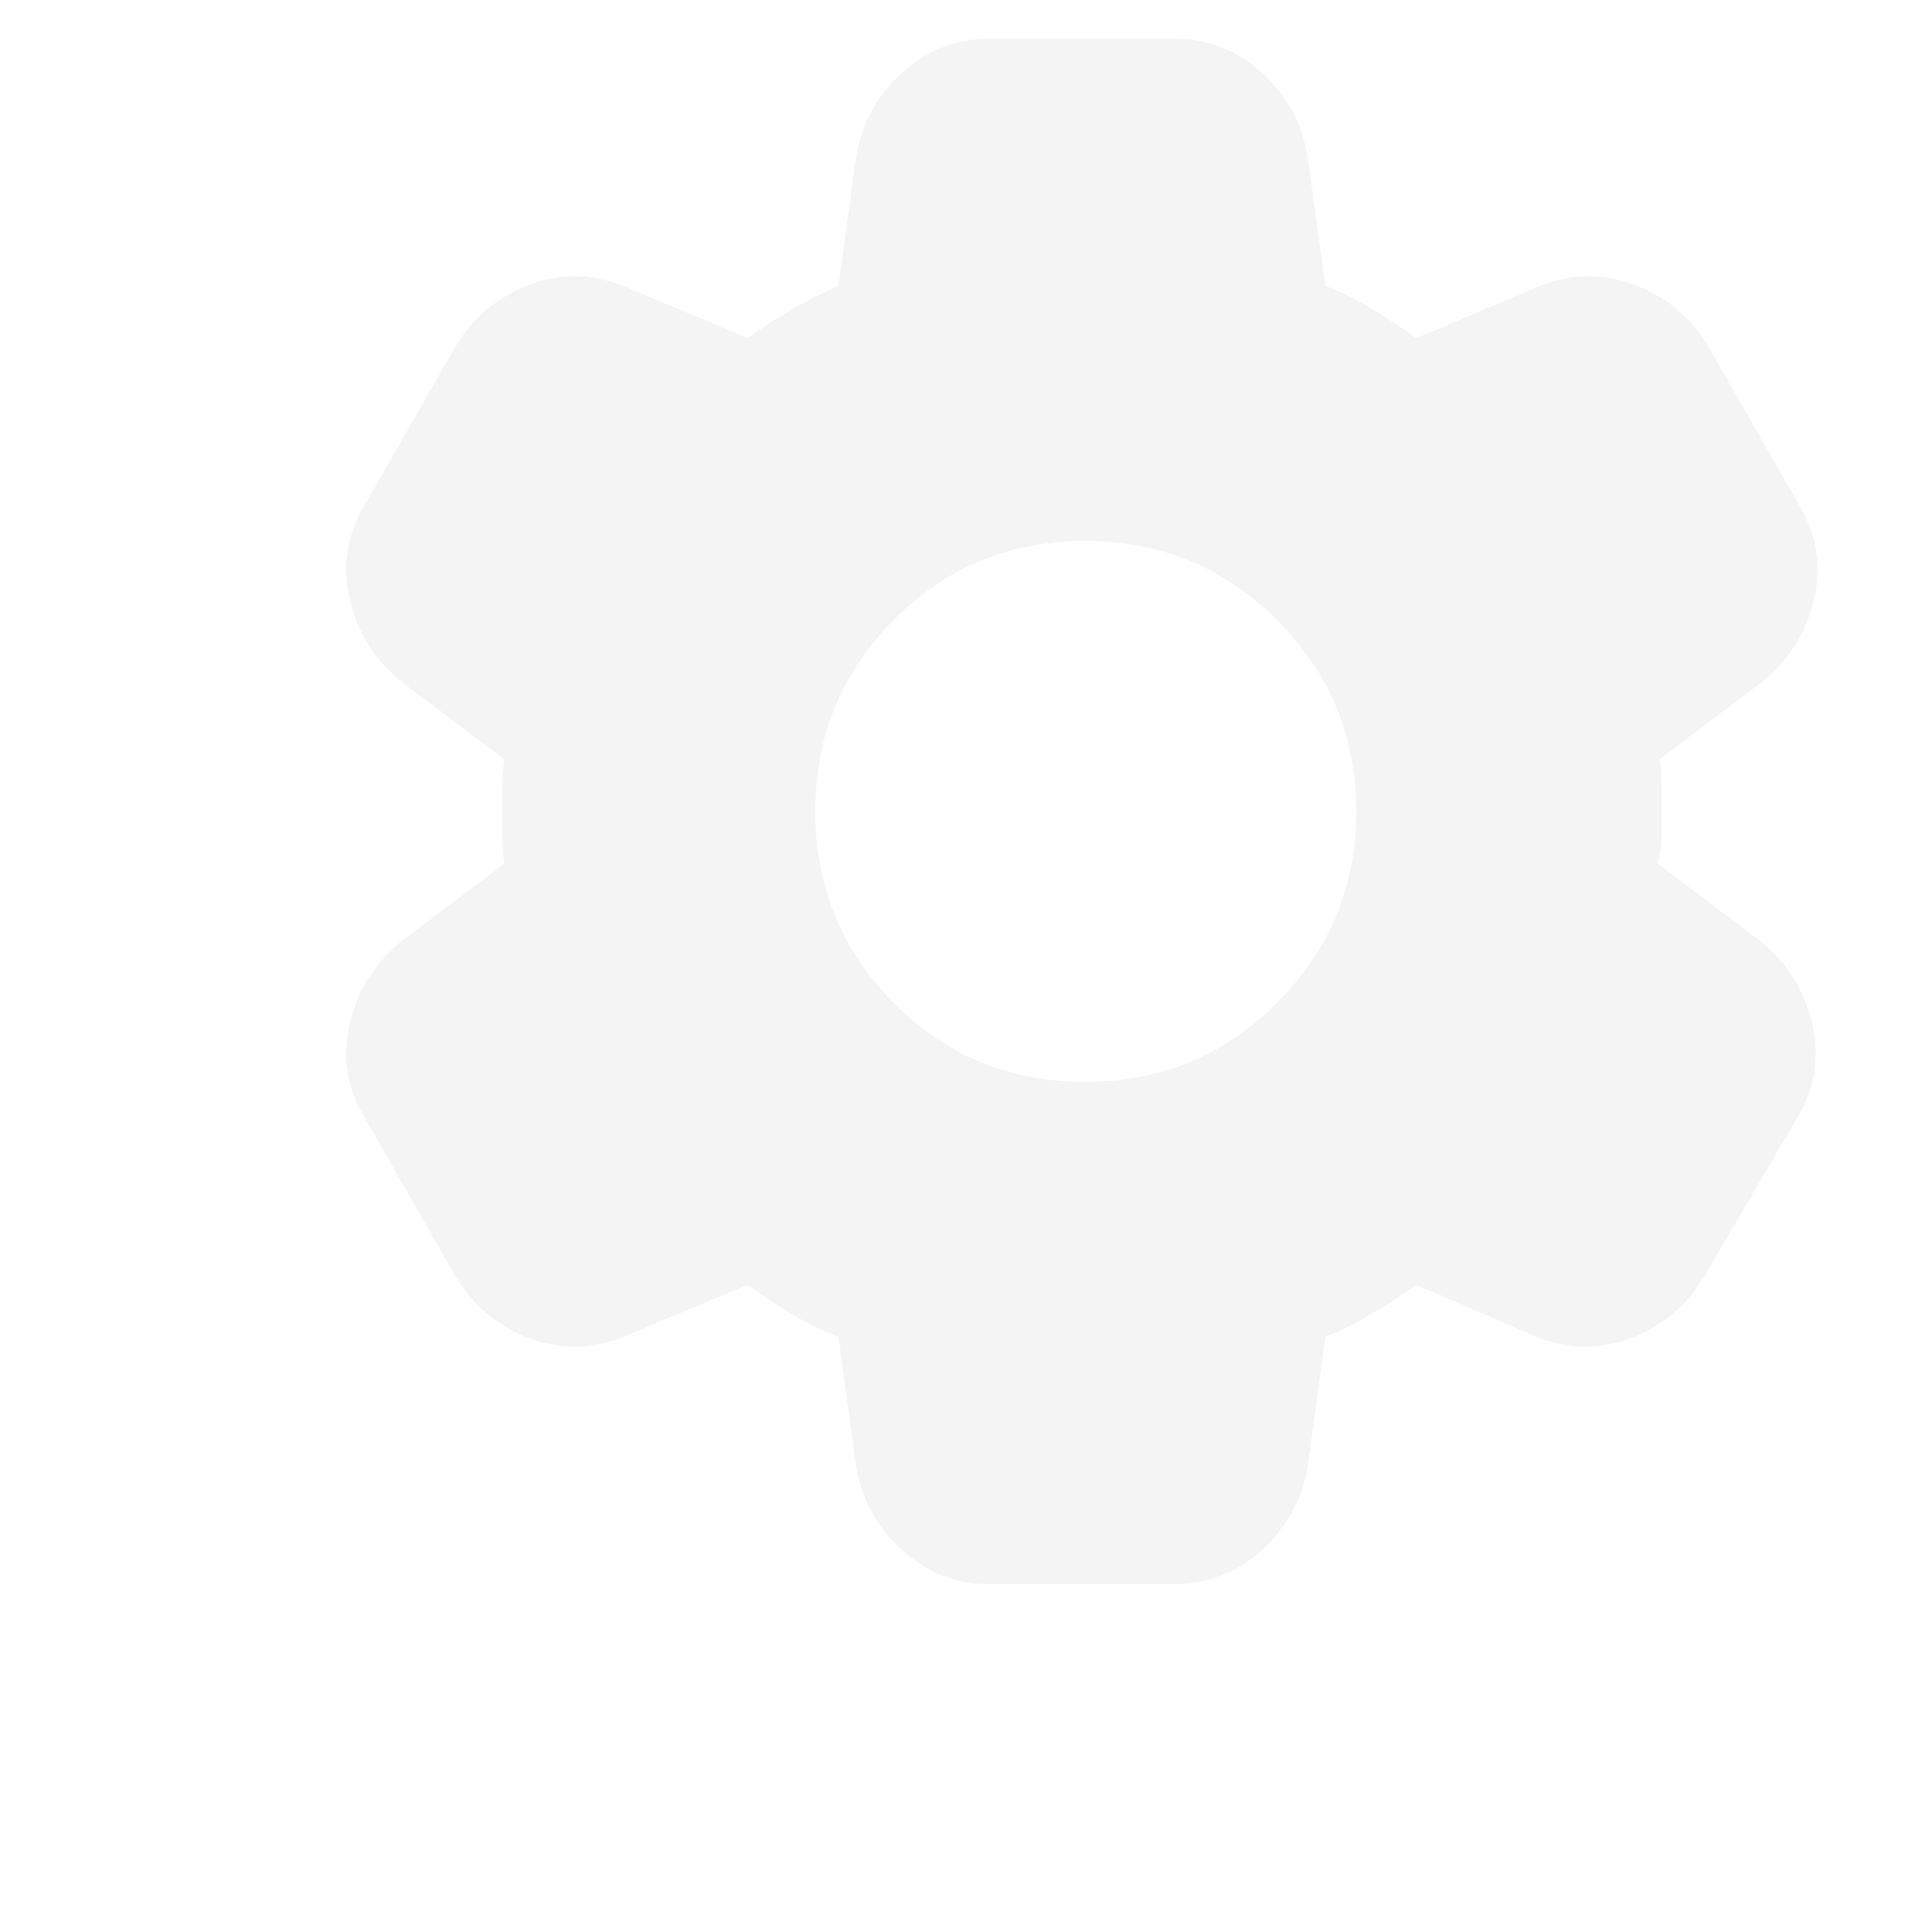
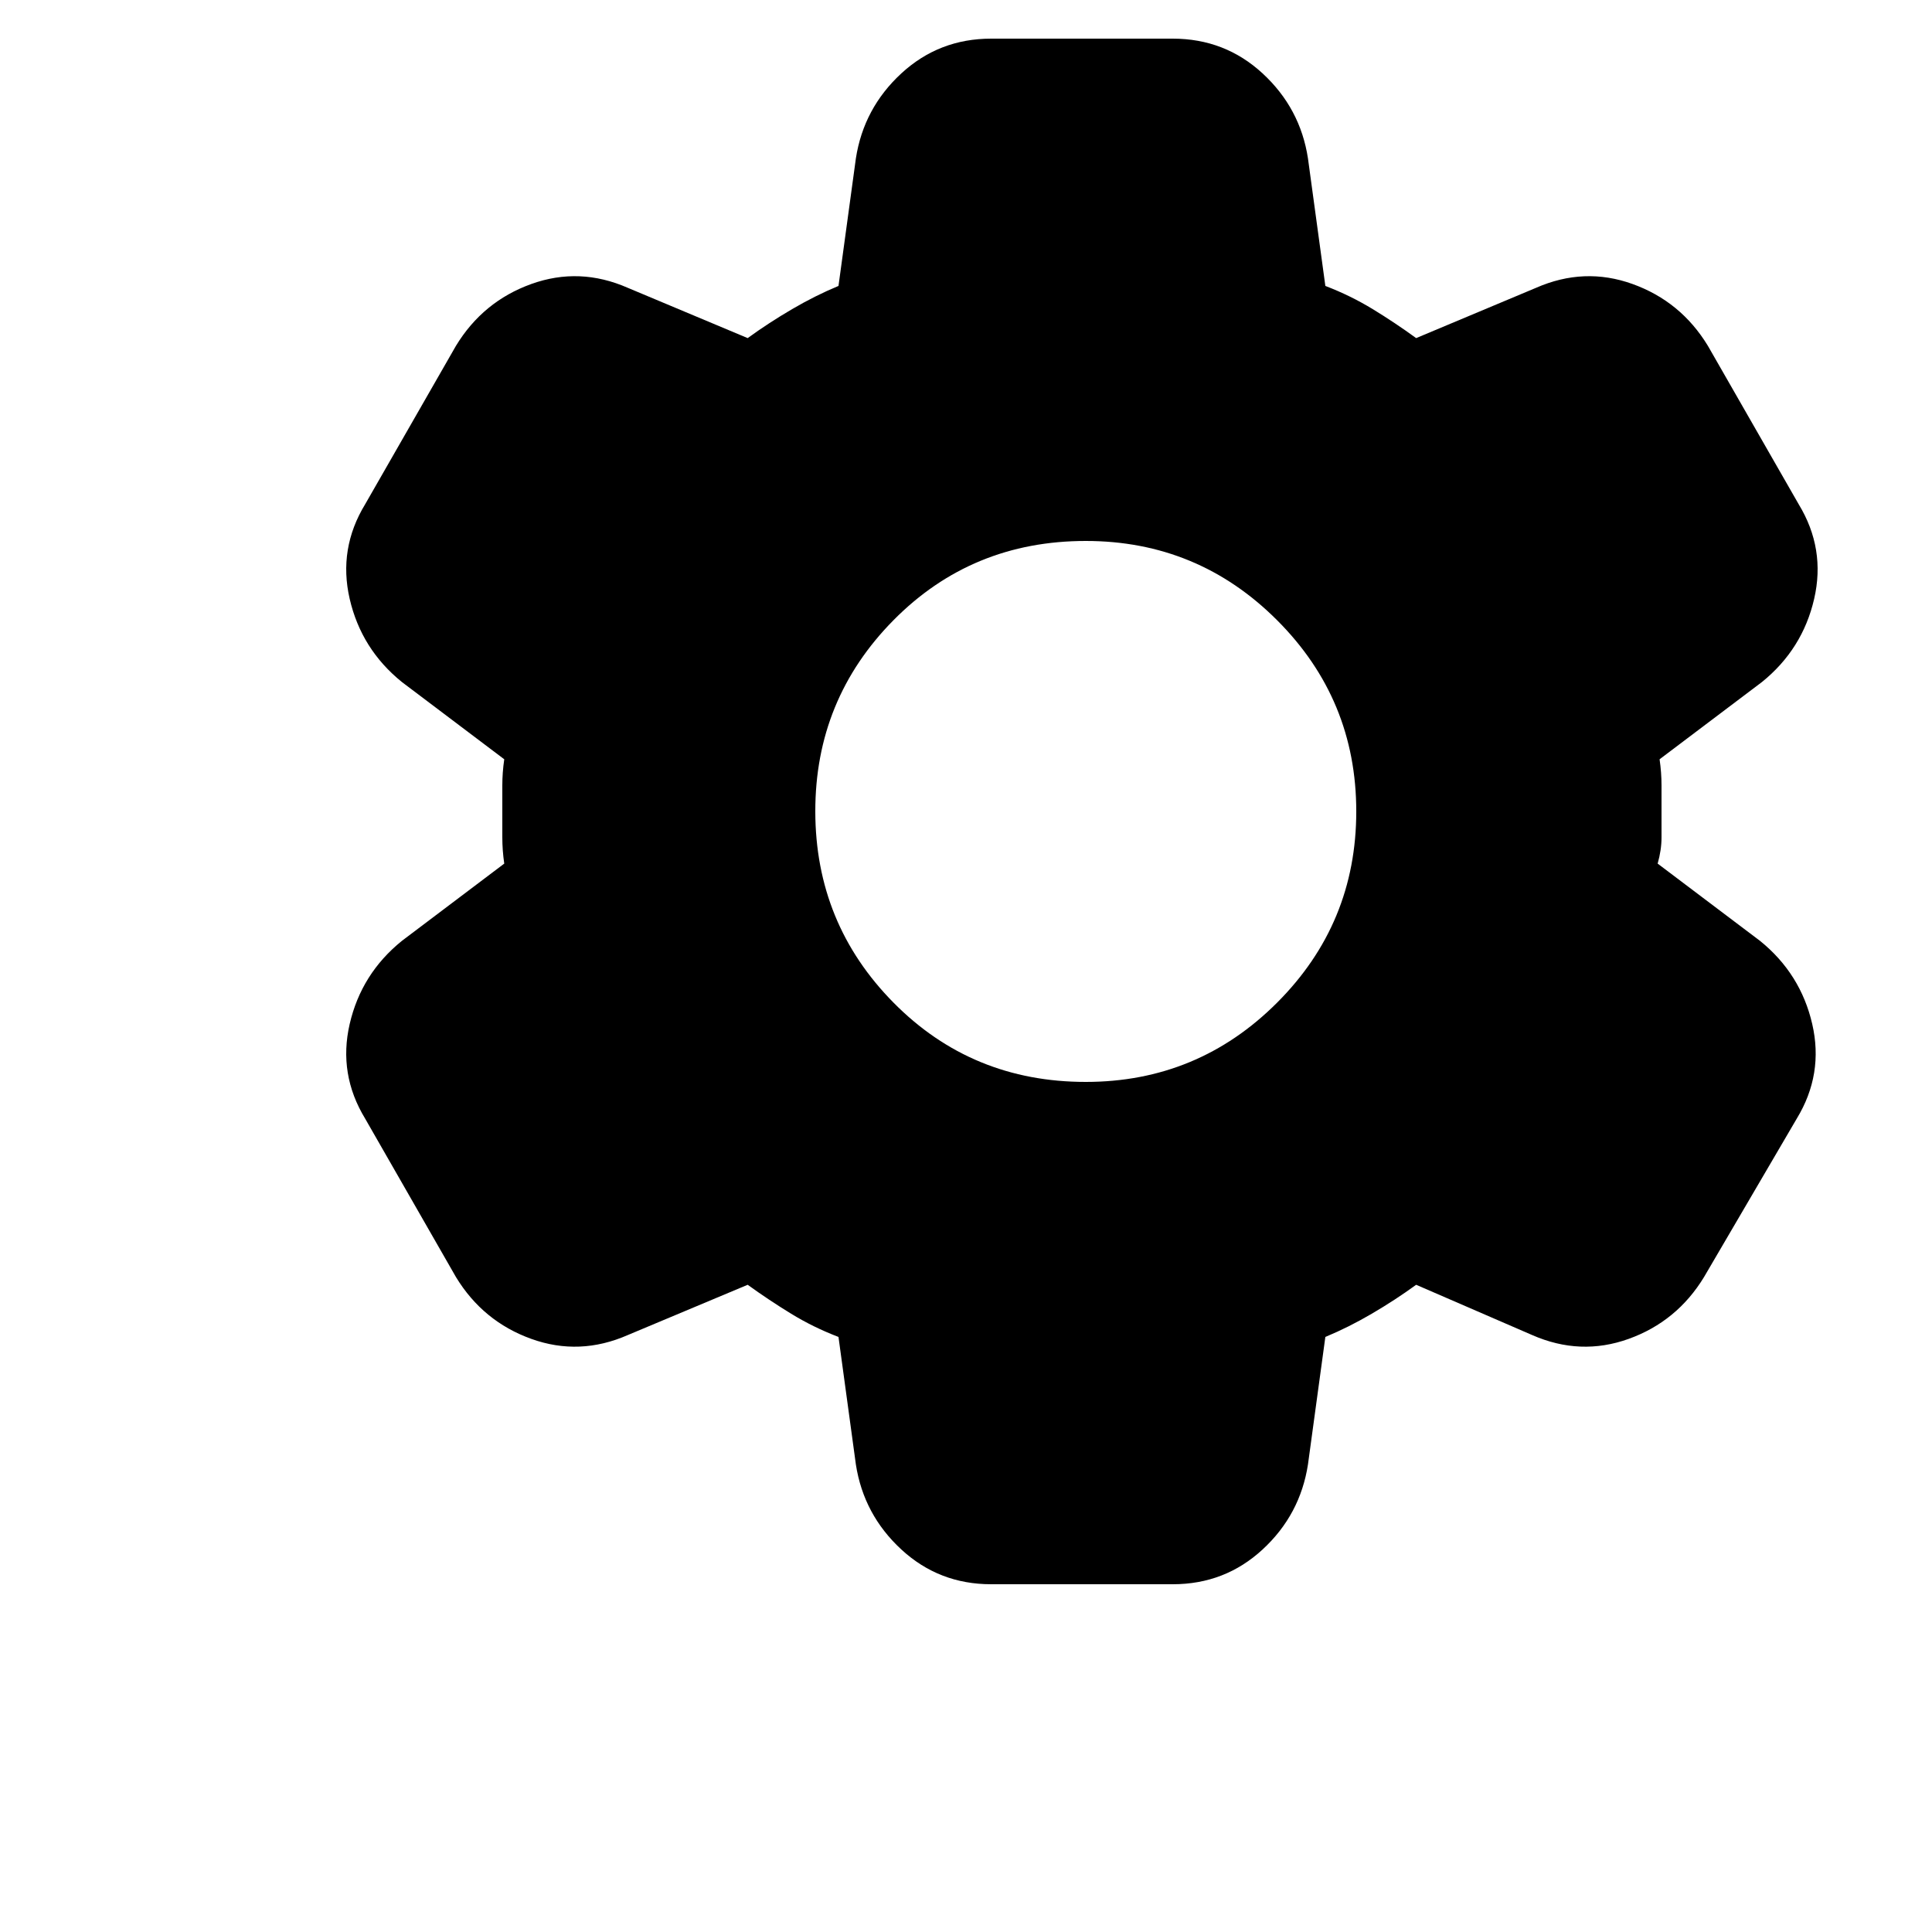
<svg xmlns="http://www.w3.org/2000/svg" width="25" height="25" viewBox="0 0 25 25">
-   <path d="M12.825 20.5C12.375 20.5 11.988 20.35 11.663 20.05C11.338 19.75 11.142 19.383 11.075 18.95L10.85 17.3C10.633 17.217 10.429 17.117 10.238 17C10.047 16.883 9.859 16.758 9.675 16.625L8.125 17.275C7.708 17.458 7.292 17.475 6.875 17.325C6.458 17.175 6.133 16.908 5.9 16.525L4.725 14.475C4.492 14.092 4.425 13.683 4.525 13.25C4.625 12.817 4.85 12.458 5.2 12.175L6.525 11.175C6.508 11.058 6.5 10.946 6.5 10.837V10.162C6.5 10.054 6.508 9.942 6.525 9.825L5.2 8.825C4.85 8.542 4.625 8.183 4.525 7.75C4.425 7.317 4.492 6.908 4.725 6.525L5.9 4.475C6.133 4.092 6.458 3.825 6.875 3.675C7.292 3.525 7.708 3.542 8.125 3.725L9.675 4.375C9.858 4.242 10.05 4.117 10.25 4C10.45 3.883 10.65 3.783 10.85 3.7L11.075 2.05C11.142 1.617 11.338 1.25 11.663 0.95C11.988 0.65 12.376 0.5 12.825 0.5H15.175C15.625 0.5 16.013 0.65 16.338 0.95C16.663 1.25 16.859 1.617 16.925 2.05L17.15 3.7C17.367 3.783 17.571 3.883 17.763 4C17.955 4.117 18.142 4.242 18.325 4.375L19.875 3.725C20.292 3.542 20.708 3.525 21.125 3.675C21.542 3.825 21.867 4.092 22.1 4.475L23.275 6.525C23.508 6.908 23.575 7.317 23.475 7.75C23.375 8.183 23.15 8.542 22.8 8.825L21.475 9.825C21.492 9.942 21.5 10.054 21.5 10.163V10.837C21.5 10.946 21.483 11.058 21.45 11.175L22.775 12.175C23.125 12.458 23.35 12.817 23.45 13.25C23.55 13.683 23.483 14.092 23.25 14.475L22.05 16.525C21.817 16.908 21.492 17.175 21.075 17.325C20.658 17.475 20.242 17.458 19.825 17.275L18.325 16.625C18.142 16.758 17.95 16.883 17.75 17C17.55 17.117 17.35 17.217 17.15 17.3L16.925 18.95C16.858 19.383 16.663 19.75 16.338 20.05C16.013 20.35 15.626 20.5 15.175 20.5H12.825ZM14.05 14C15.017 14 15.842 13.658 16.525 12.975C17.208 12.292 17.55 11.467 17.55 10.5C17.55 9.533 17.208 8.708 16.525 8.025C15.842 7.342 15.017 7 14.05 7C13.067 7 12.237 7.342 11.562 8.025C10.887 8.708 10.549 9.533 10.55 10.5C10.551 11.467 10.888 12.292 11.563 12.975C12.238 13.658 13.067 14 14.05 14Z" fill="#F4F4F5" />
+   <path d="M12.825 20.5C12.375 20.5 11.988 20.35 11.663 20.05C11.338 19.75 11.142 19.383 11.075 18.95L10.85 17.3C10.633 17.217 10.429 17.117 10.238 17C10.047 16.883 9.859 16.758 9.675 16.625L8.125 17.275C7.708 17.458 7.292 17.475 6.875 17.325C6.458 17.175 6.133 16.908 5.9 16.525L4.725 14.475C4.492 14.092 4.425 13.683 4.525 13.25C4.625 12.817 4.85 12.458 5.2 12.175L6.525 11.175C6.508 11.058 6.5 10.946 6.5 10.837V10.162C6.5 10.054 6.508 9.942 6.525 9.825L5.2 8.825C4.85 8.542 4.625 8.183 4.525 7.75C4.425 7.317 4.492 6.908 4.725 6.525L5.9 4.475C6.133 4.092 6.458 3.825 6.875 3.675C7.292 3.525 7.708 3.542 8.125 3.725L9.675 4.375C9.858 4.242 10.05 4.117 10.25 4C10.45 3.883 10.65 3.783 10.85 3.7L11.075 2.05C11.142 1.617 11.338 1.25 11.663 0.95C11.988 0.65 12.376 0.5 12.825 0.5H15.175C15.625 0.5 16.013 0.65 16.338 0.95C16.663 1.25 16.859 1.617 16.925 2.05L17.15 3.7C17.367 3.783 17.571 3.883 17.763 4C17.955 4.117 18.142 4.242 18.325 4.375L19.875 3.725C20.292 3.542 20.708 3.525 21.125 3.675C21.542 3.825 21.867 4.092 22.1 4.475L23.275 6.525C23.508 6.908 23.575 7.317 23.475 7.75C23.375 8.183 23.15 8.542 22.8 8.825L21.475 9.825C21.492 9.942 21.5 10.054 21.5 10.163V10.837C21.5 10.946 21.483 11.058 21.45 11.175L22.775 12.175C23.125 12.458 23.35 12.817 23.45 13.25C23.55 13.683 23.483 14.092 23.25 14.475L22.05 16.525C21.817 16.908 21.492 17.175 21.075 17.325C20.658 17.475 20.242 17.458 19.825 17.275L18.325 16.625C18.142 16.758 17.95 16.883 17.75 17C17.55 17.117 17.35 17.217 17.15 17.3L16.925 18.95C16.858 19.383 16.663 19.75 16.338 20.05C16.013 20.35 15.626 20.5 15.175 20.5H12.825ZM14.05 14C15.017 14 15.842 13.658 16.525 12.975C17.208 12.292 17.55 11.467 17.55 10.5C17.55 9.533 17.208 8.708 16.525 8.025C15.842 7.342 15.017 7 14.05 7C13.067 7 12.237 7.342 11.562 8.025C10.887 8.708 10.549 9.533 10.55 10.5C10.551 11.467 10.888 12.292 11.563 12.975C12.238 13.658 13.067 14 14.05 14Z" fill="currentColor" />
</svg>
